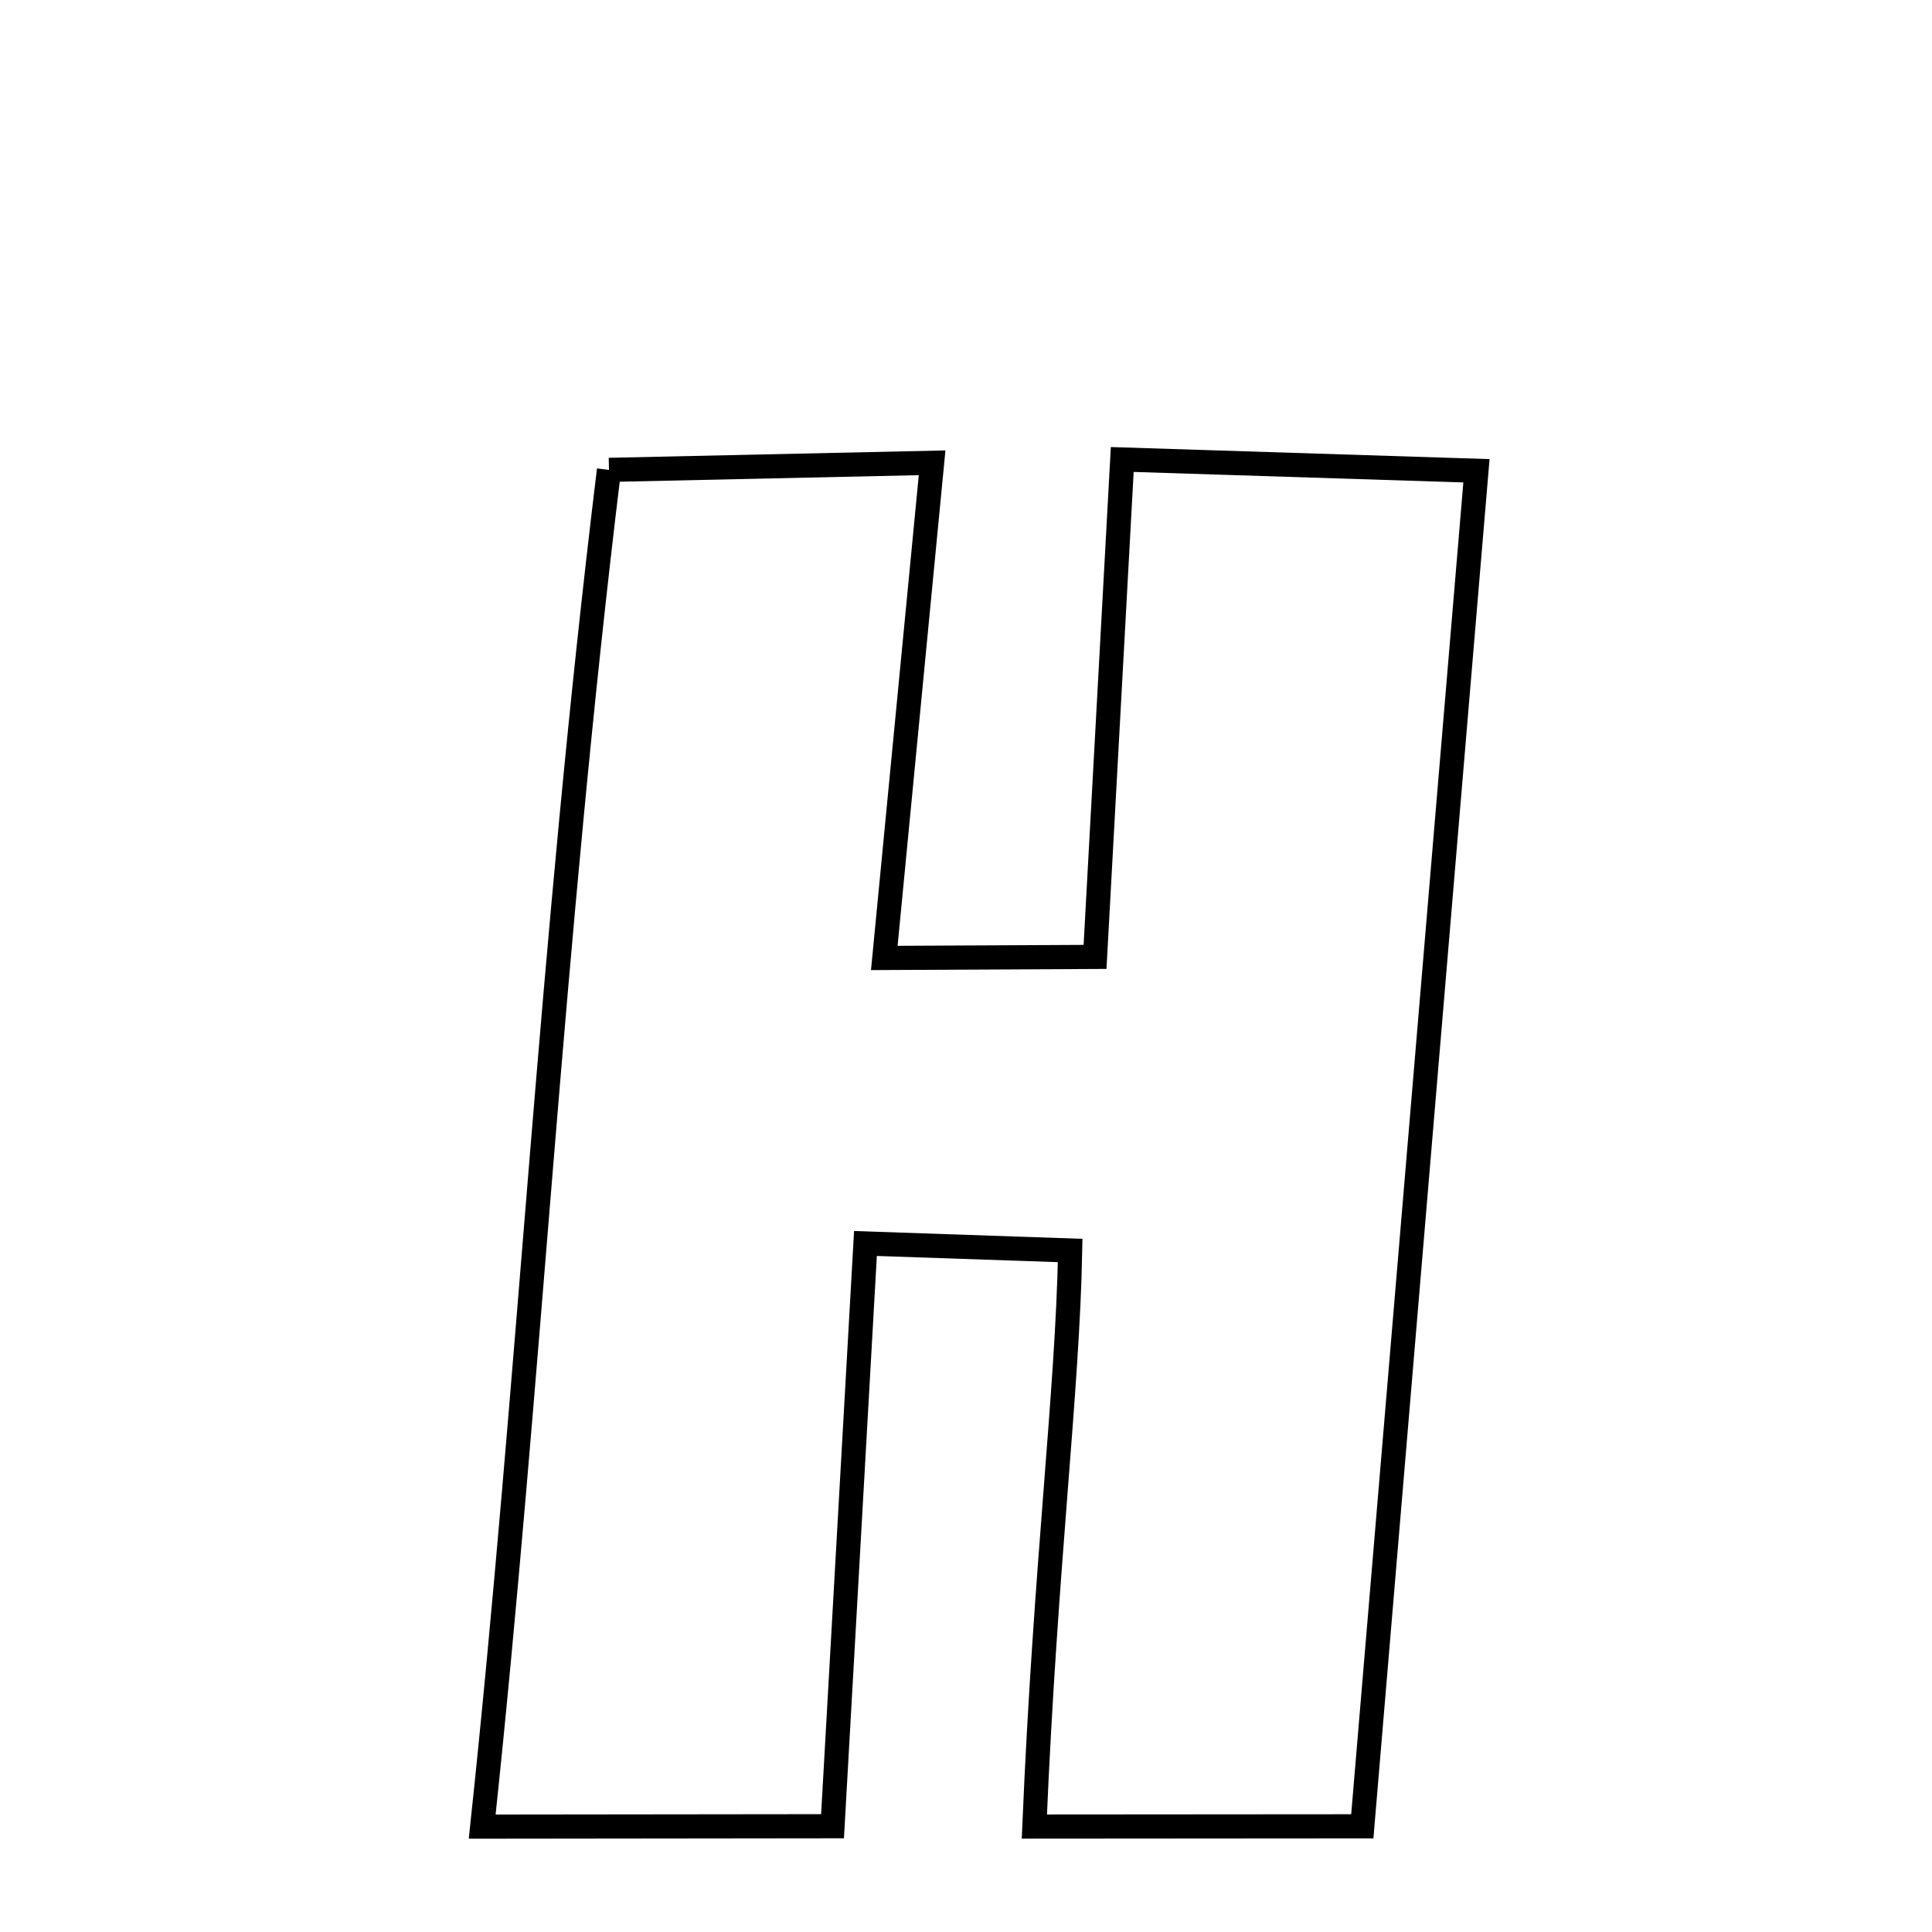
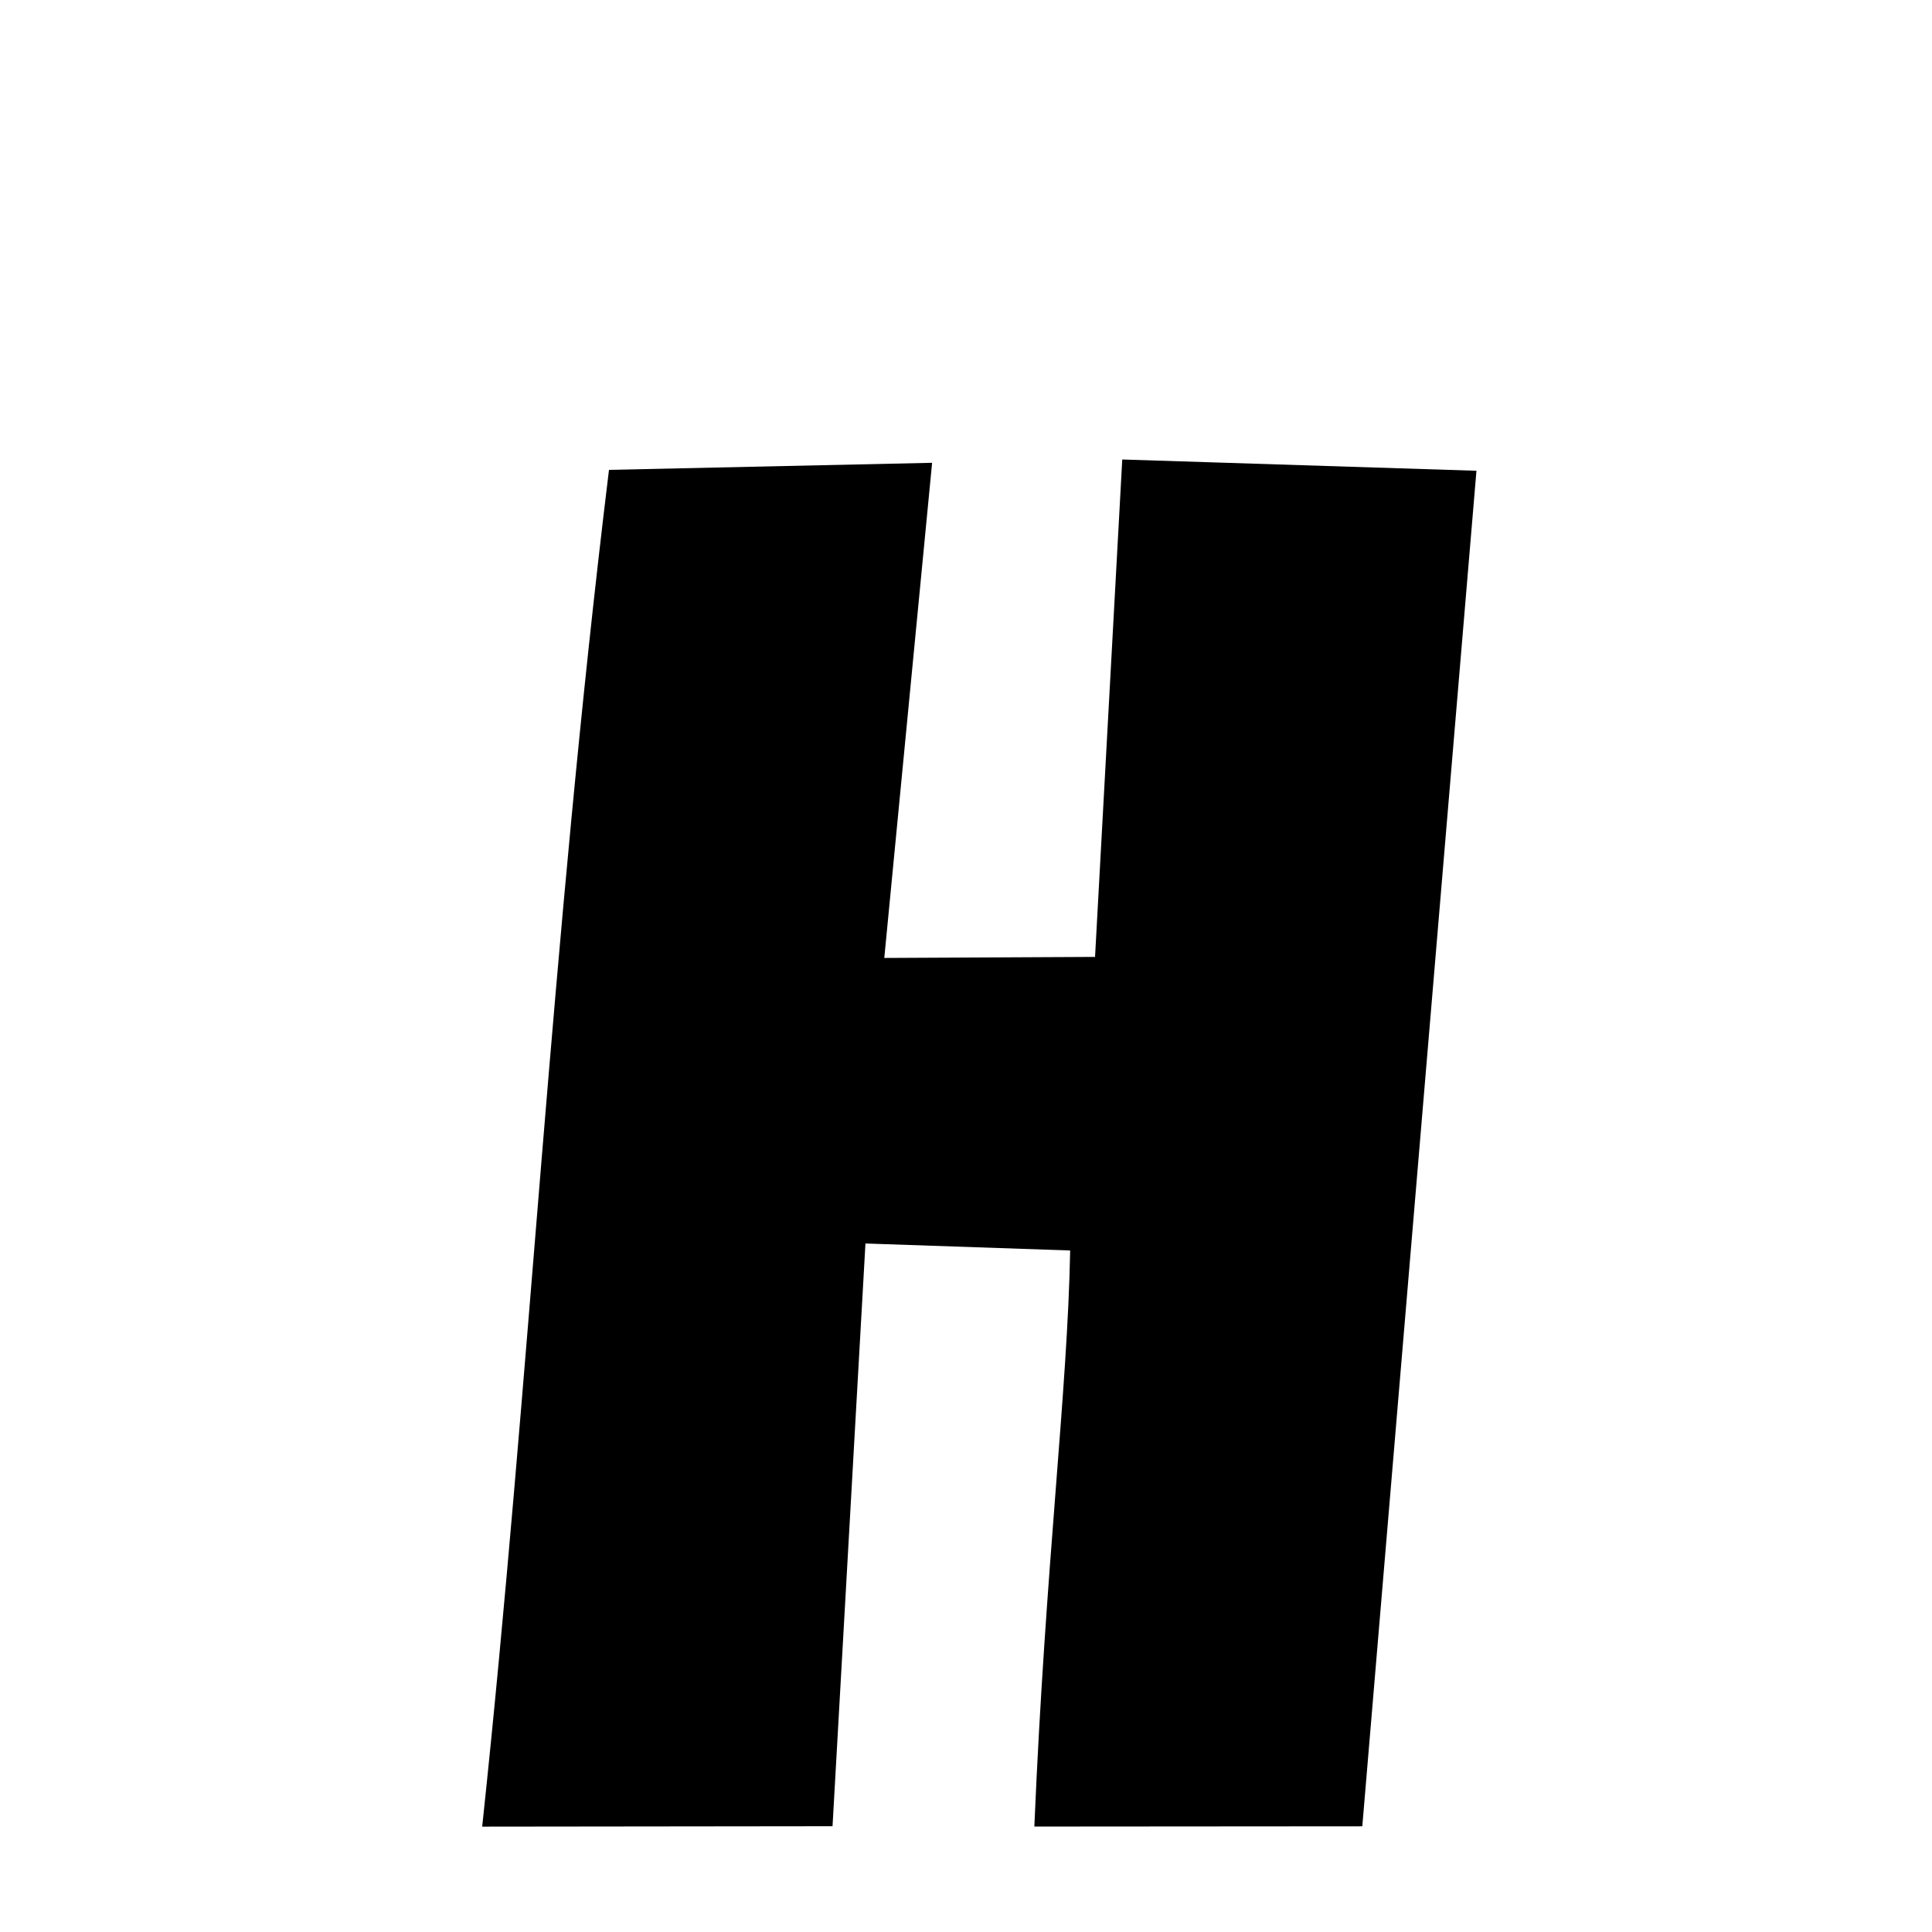
<svg xmlns="http://www.w3.org/2000/svg" width="50px" height="50px" style="-ms-transform: rotate(360deg); -webkit-transform: rotate(360deg); transform: rotate(360deg);" preserveAspectRatio="xMidYMid meet" viewBox="0 0 24 24">
-   <path d="M 7.565 5.837 L 11.579 5.749 L 10.985 11.9 L 13.603 11.887 L 13.941 5.708 L 18.341 5.848 L 16.923 22.687 L 12.849 22.69 C 12.987 19.428 13.261 17.3 13.294 15.534 L 10.751 15.447 L 10.342 22.686 L 5.99 22.691 C 6.587 17.085 6.836 11.812 7.565 5.837 " fill="none" stroke="black" stroke-width="0.3" />
+   <path d="M 7.565 5.837 L 11.579 5.749 L 10.985 11.9 L 13.603 11.887 L 13.941 5.708 L 18.341 5.848 L 16.923 22.687 L 12.849 22.69 C 12.987 19.428 13.261 17.3 13.294 15.534 L 10.751 15.447 L 10.342 22.686 L 5.99 22.691 C 6.587 17.085 6.836 11.812 7.565 5.837 " stroke-width="1.0" fill="rgb(0, 0, 0)" opacity="1.0" />
</svg>
